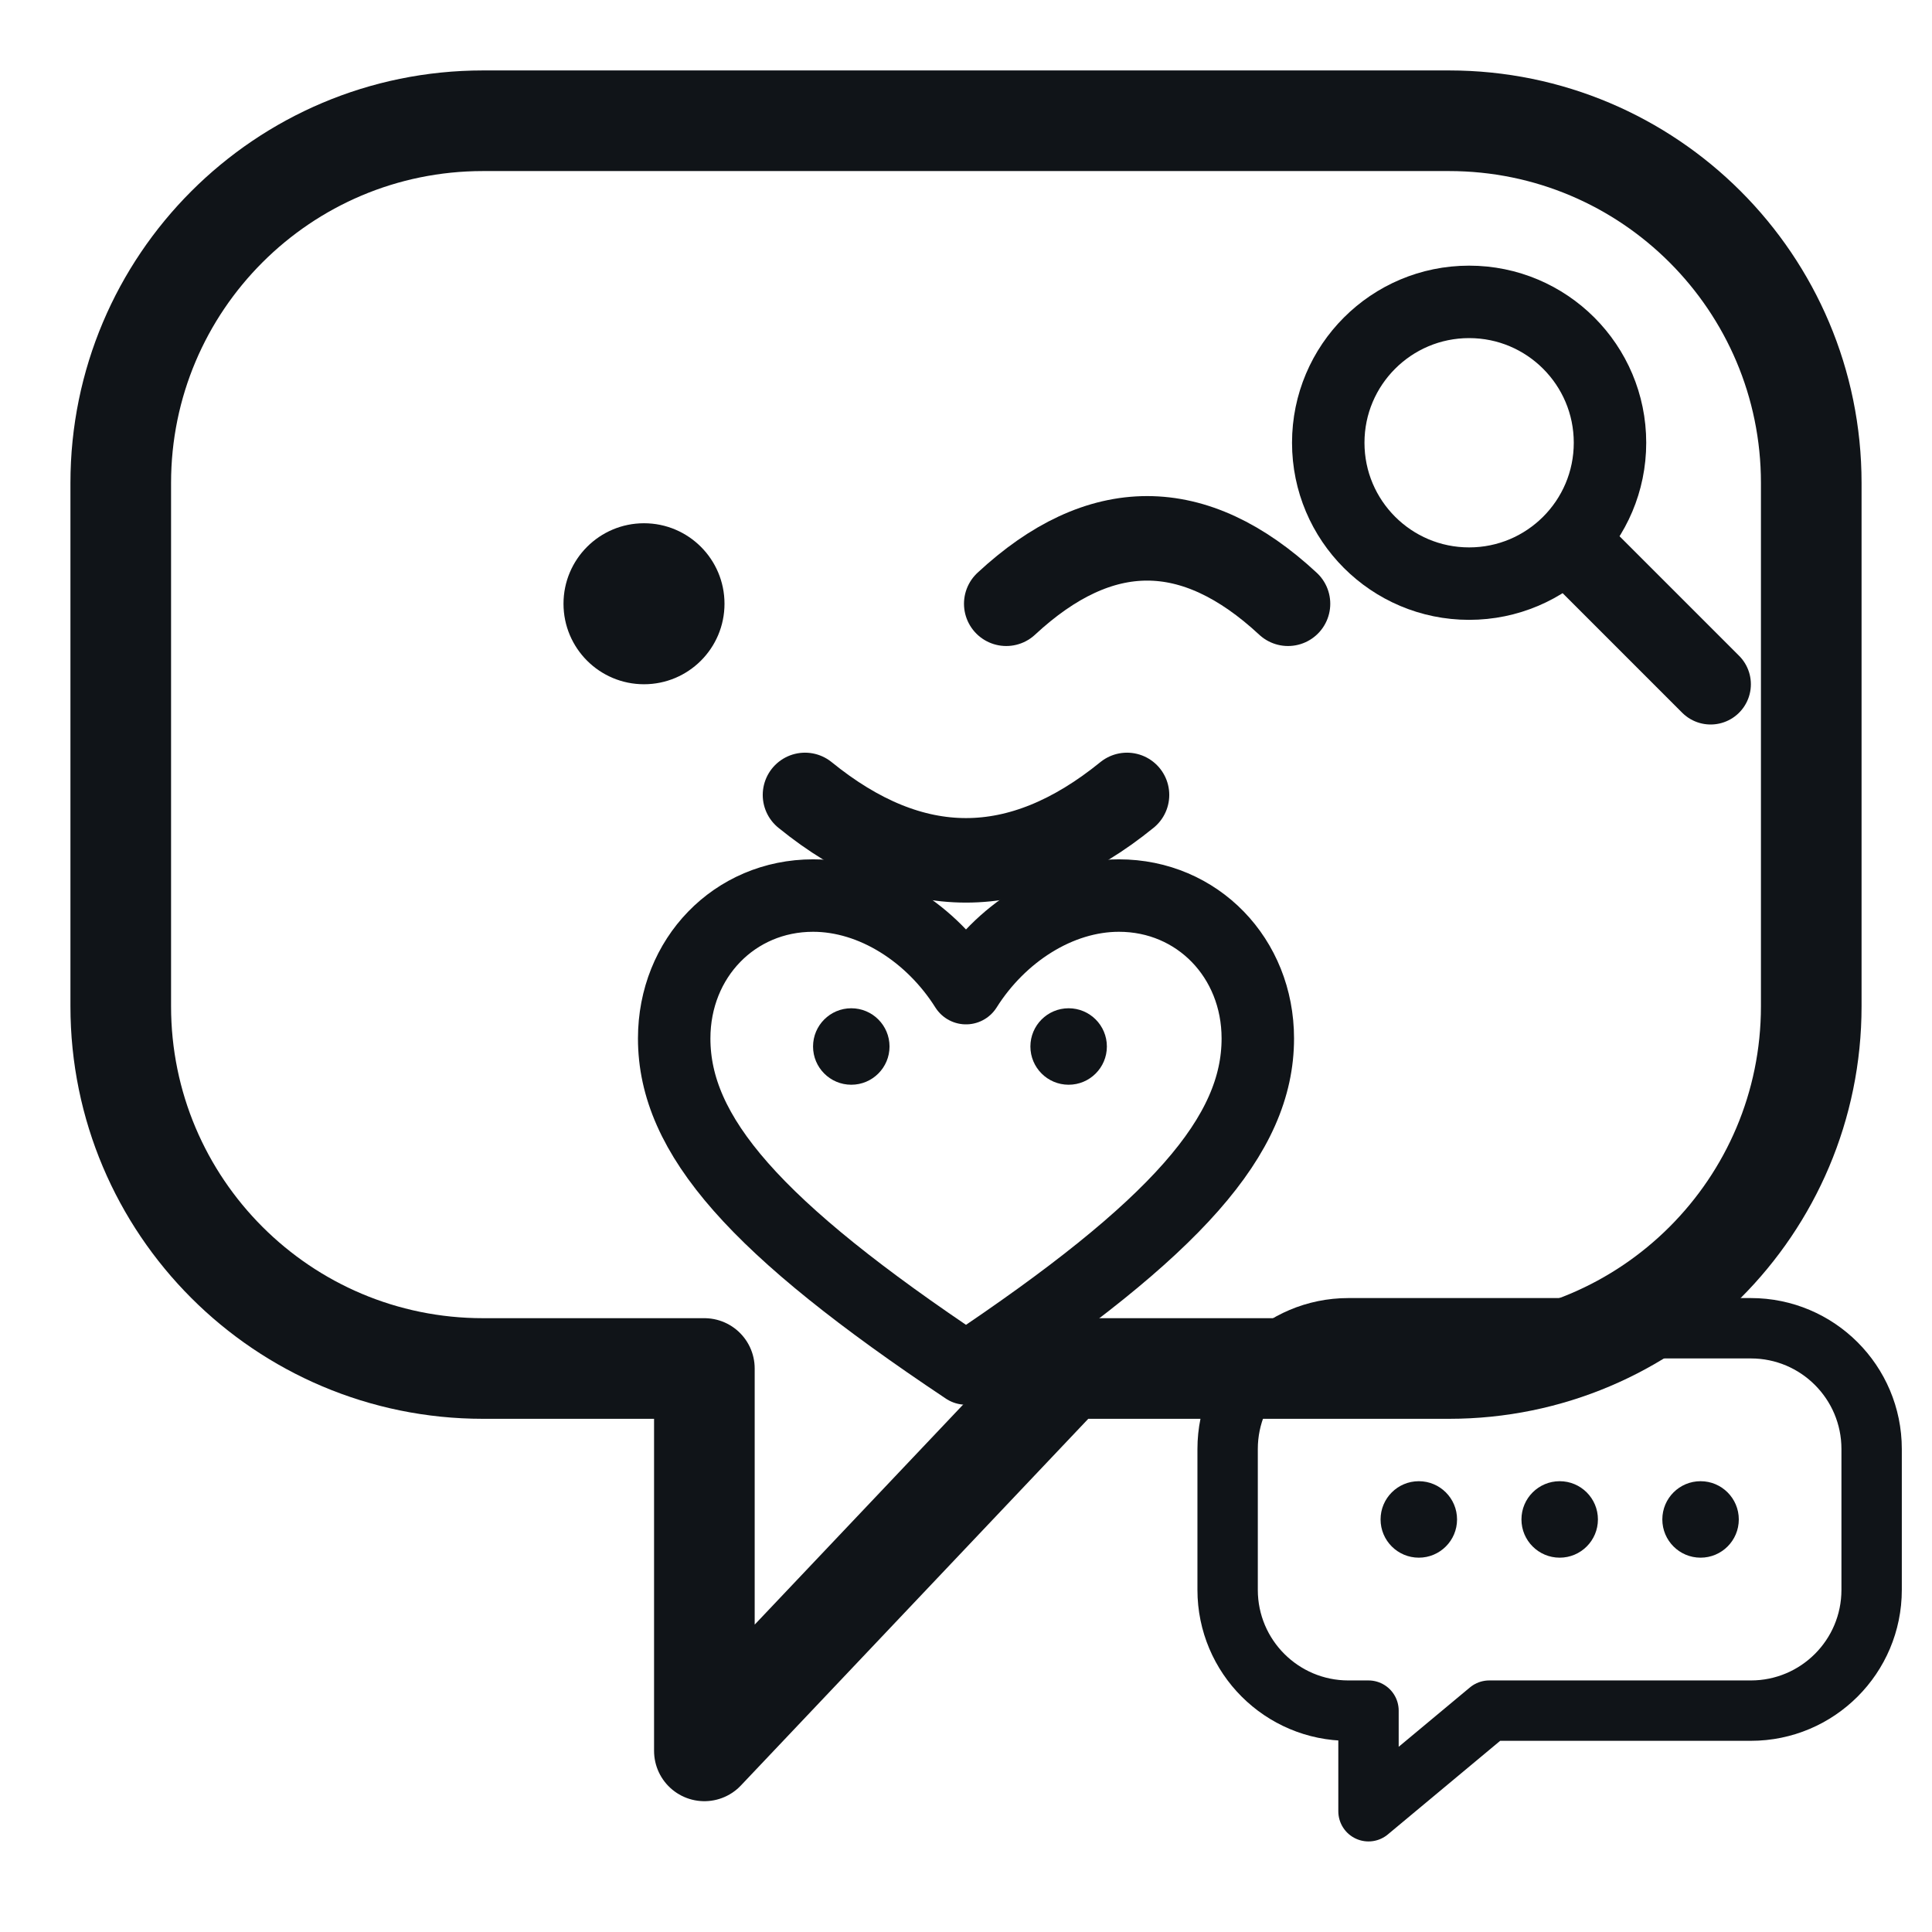
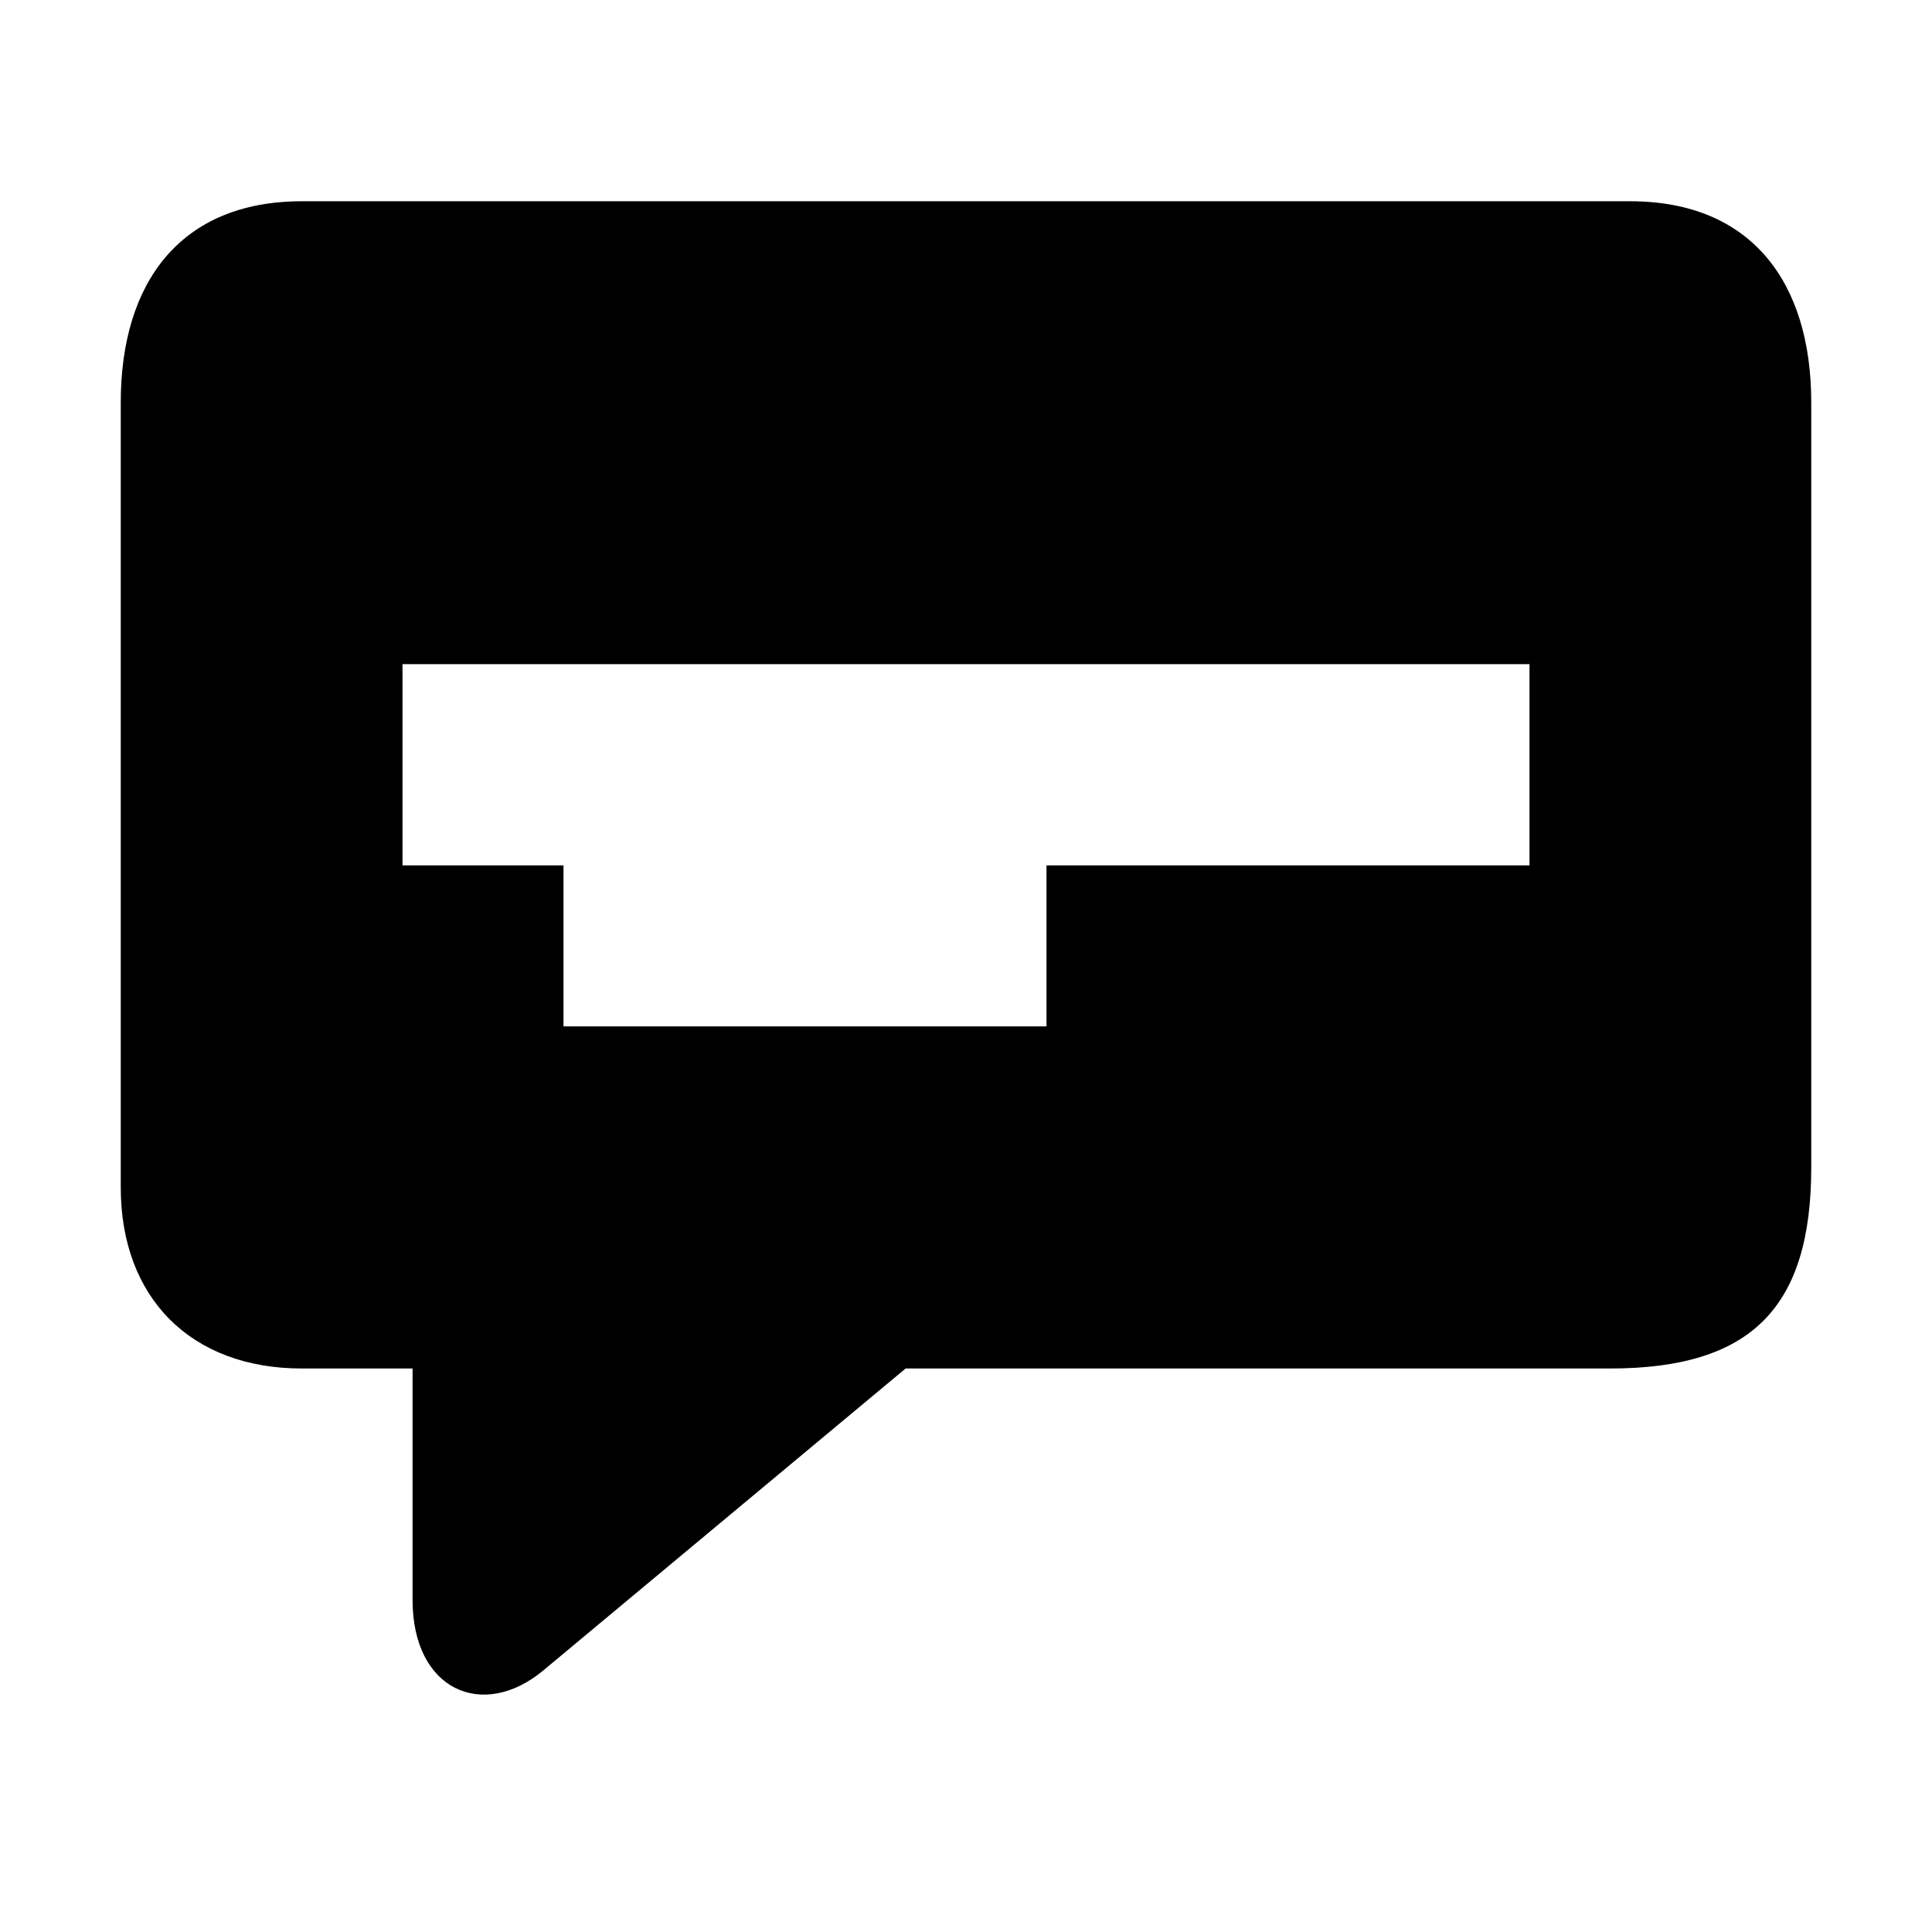
- <svg xmlns="http://www.w3.org/2000/svg" viewBox="0 0 96 96" role="img" aria-label="Giải Mã Gia Đình — bản đơn sắc">
-   <path d="M24 6h48a18 18 0 0 1 18 18v26a18 18 0 0 1-18 18H53L35 87v-19H24A18 18 0 0 1 6 50V24A18 18 0 0 1 24 6z" fill="none" stroke="#101418" stroke-width="5" stroke-linejoin="round" />
-   <circle cx="32" cy="30" r="4" fill="#101418" />
-   <path d="M50 30q7-6.5 14 0" fill="none" stroke="#101418" stroke-width="4.2" stroke-linecap="round" />
-   <path d="M40 39.5q8 6.5 16 0" fill="none" stroke="#101418" stroke-width="4.2" stroke-linecap="round" />
-   <circle cx="73" cy="22" r="7" fill="none" stroke="#101418" stroke-width="3.6" />
-   <path d="M78.5 27.5 85 34" stroke="#101418" stroke-width="4" stroke-linecap="round" />
-   <path d="M48 68C37.5 61 33.5 56.4 33.5 51.6c0-4 3-7.1 6.9-7.1 3 0 5.9 1.9 7.6 4.6 1.7-2.7 4.6-4.6 7.6-4.6 3.9 0 6.9 3.1 6.9 7.1 0 4.8-4 9.4-14.5 16.4z" fill="none" stroke="#101418" stroke-width="3.6" stroke-linejoin="round" />
-   <circle cx="42.3" cy="52" r="1.9" fill="#101418" />
-   <circle cx="53.1" cy="52" r="1.9" fill="#101418" />
-   <path d="M67 66h20a6 6 0 0 1 6 6v7a6 6 0 0 1-6 6H74l-6 5v-5h-1a6 6 0 0 1-6-6v-7a6 6 0 0 1 6-6z" fill="none" stroke="#101418" stroke-width="3" stroke-linejoin="round" />
-   <circle cx="70.5" cy="75.5" r="1.9" fill="#101418" />
-   <circle cx="77.5" cy="75.5" r="1.9" fill="#101418" />
-   <circle cx="84.5" cy="75.5" r="1.9" fill="#101418" />
+ <svg xmlns="http://www.w3.org/2000/svg" viewBox="0 0 96 96" role="img" aria-label="Giải Mã Gia Đình — mark «Lượt Đáp», đơn sắc (REDESIGN-V4)">
+   <path fill="#000000" fill-rule="evenodd" d="M15,10 L81,10 C87,10 90,14 90,20 L90,58 C90,65 87,68 80,68 L45,68 L27,83 C24,85.5 20.5,84 20.5,79.5 L20.5,68 L15,68 C9.5,68 6,64.5 6,59 L6,20 C6,14 9,10 15,10 Z M20,33 L76,33 L76,43 L52,43 L52,51 L28,51 L28,43 L20,43 Z" />
</svg>
